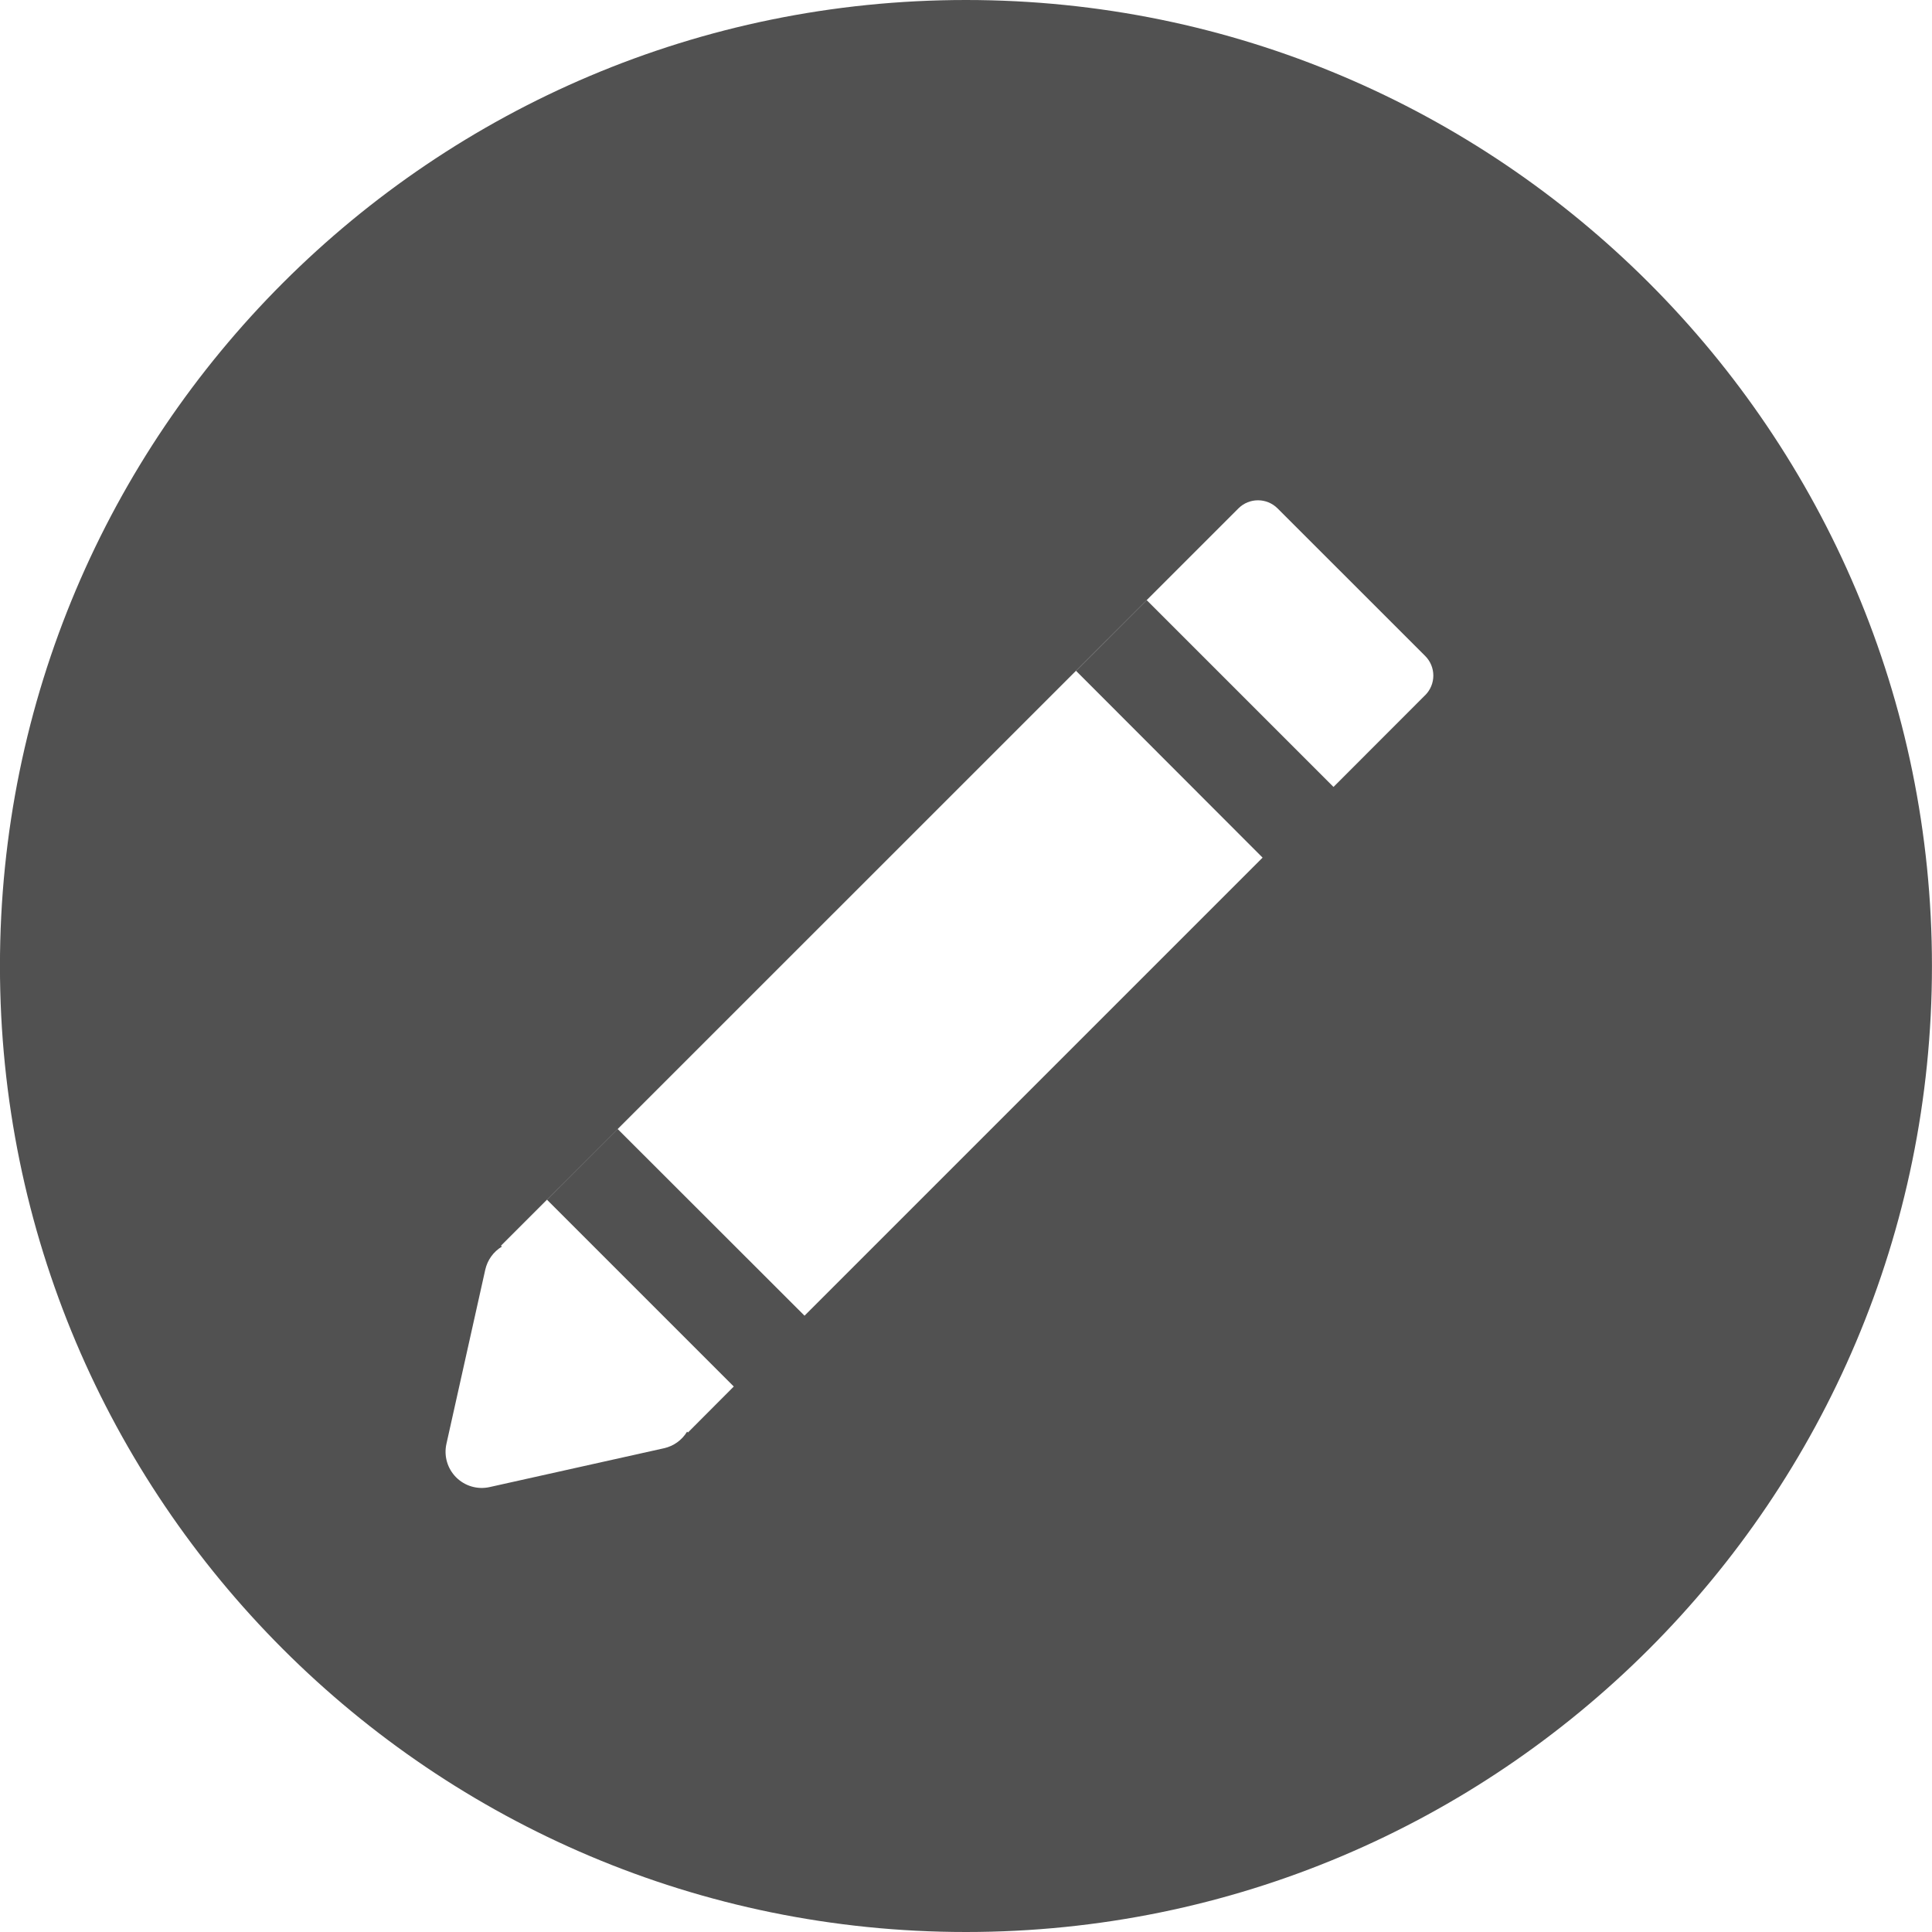
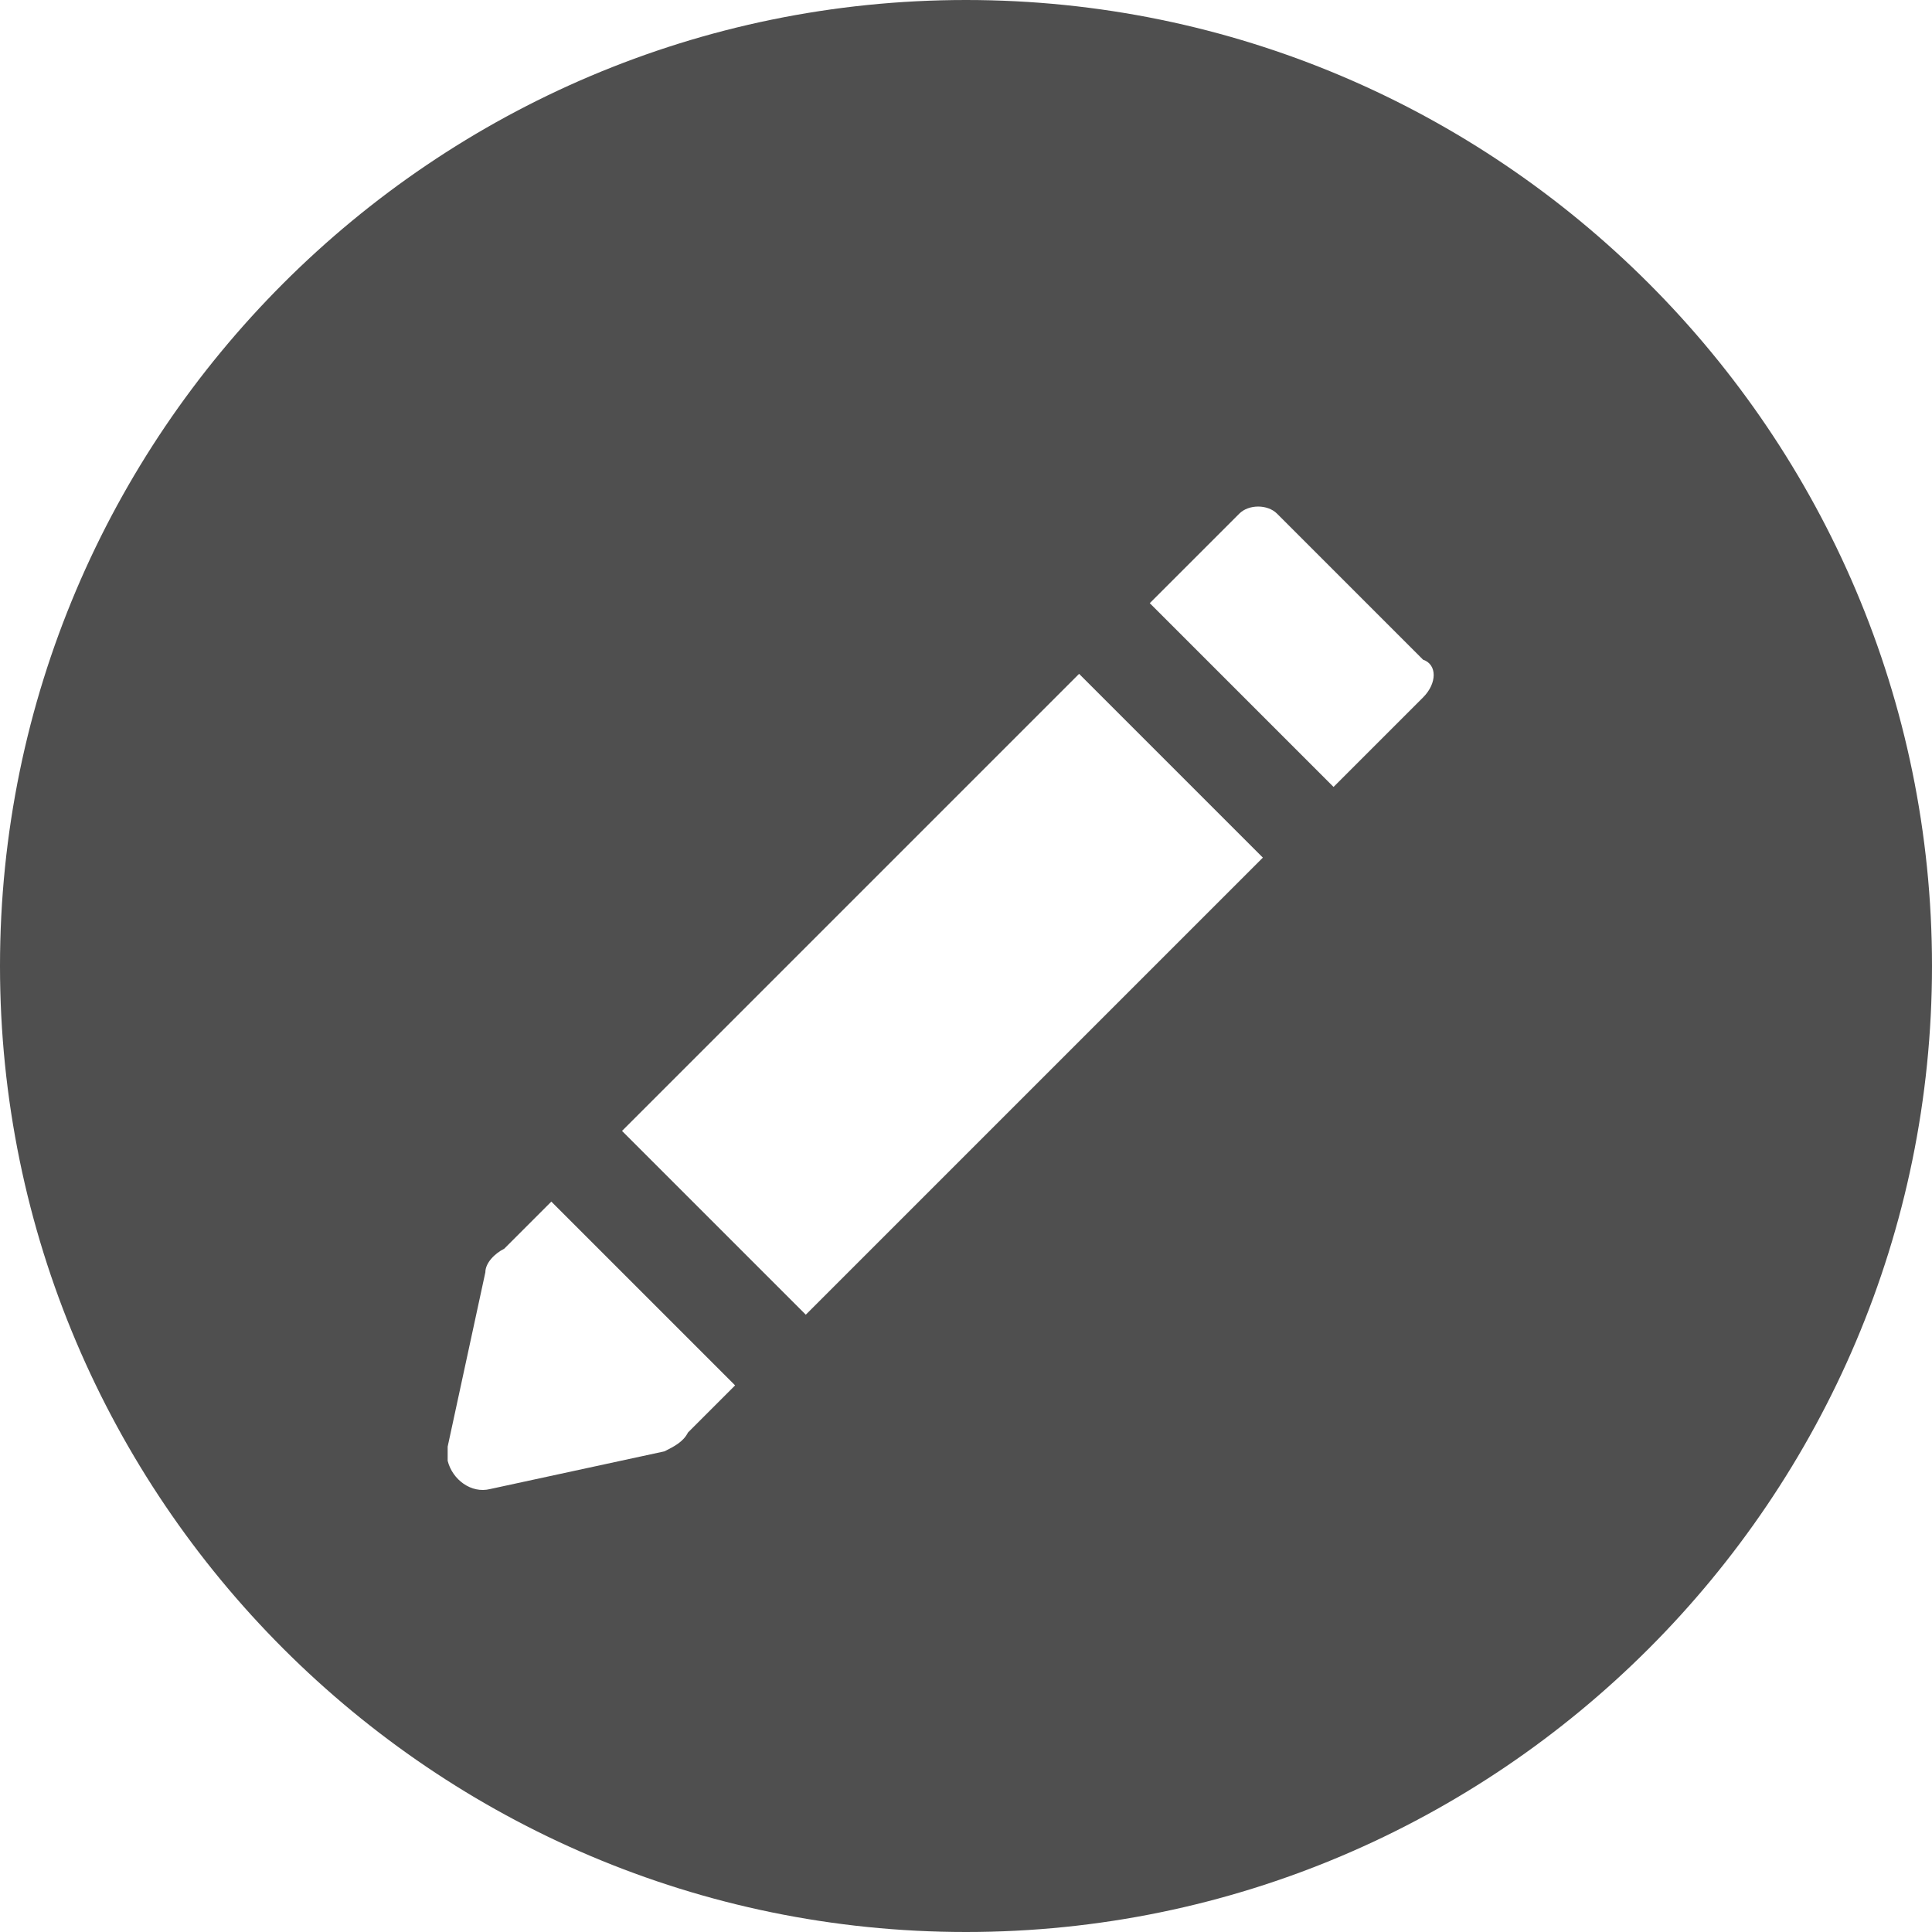
- <svg xmlns="http://www.w3.org/2000/svg" viewBox="-2997 7371 41 41">
-   <defs>
-     <style>
-       .cls-1 {
-         fill: #515151;
-       }
-     </style>
-   </defs>
+ <svg xmlns="http://www.w3.org/2000/svg" version="1.1" id="Layer_1" x="0px" y="0px" viewBox="0 0 41 41" style="enable-background:new 0 0 41 41;" xml:space="preserve">
+   <style type="text/css">
+ 	.st0{fill:#4F4F4F;}
+ </style>
  <g id="pencil" transform="translate(-2997.001 7371)">
-     <g id="Group_218" data-name="Group 218" transform="translate(0.001)">
-       <path id="Path_415" data-name="Path 415" class="cls-1" d="M20.5,0A20.5,20.5,0,1,0,41,20.5,20.5,20.5,0,0,0,20.5,0Zm9.745,14.753L28.3,16.7l-3.963-3.963-1.5,1.5L26.795,18.2l-9.721,9.721L13.11,23.961l-1.5,1.5,3.963,3.963L14.6,30.4l-.018-.018a.767.767,0,0,1-.49.352l-3.7.824a.768.768,0,0,1-.917-.918l.824-3.695a.77.77,0,0,1,.352-.49l-.019-.019L26.282,10.789a.588.588,0,0,1,.831,0l3.133,3.132A.588.588,0,0,1,30.246,14.753Z" transform="translate(-0.001)" />
+     <g id="Group_218" transform="translate(0.001)">
+       <path id="Path_415" class="st0" d="M3017.5-7371c-11.3,0-20.5,9.2-20.5,20.5s9.2,20.5,20.5,20.5s20.5-9.2,20.5-20.5    S3028.8-7371,3017.5-7371z M3027.2-7356.2l-1.9,1.9l-4-4l-1.5,1.5l4,4l-9.7,9.7l-4-4l-1.5,1.5l4,4l-1,1l0,0    c-0.1,0.2-0.3,0.3-0.5,0.4l-3.7,0.8c-0.4,0.1-0.8-0.2-0.9-0.6c0-0.1,0-0.2,0-0.3l0.8-3.7c0-0.2,0.2-0.4,0.4-0.5l0,0l15.6-15.6    c0.2-0.2,0.6-0.2,0.8,0l3.1,3.1C3027.5-7356.9,3027.5-7356.5,3027.2-7356.2C3027.3-7356.2,3027.3-7356.2,3027.2-7356.2    L3027.2-7356.2z" />
    </g>
  </g>
</svg>
